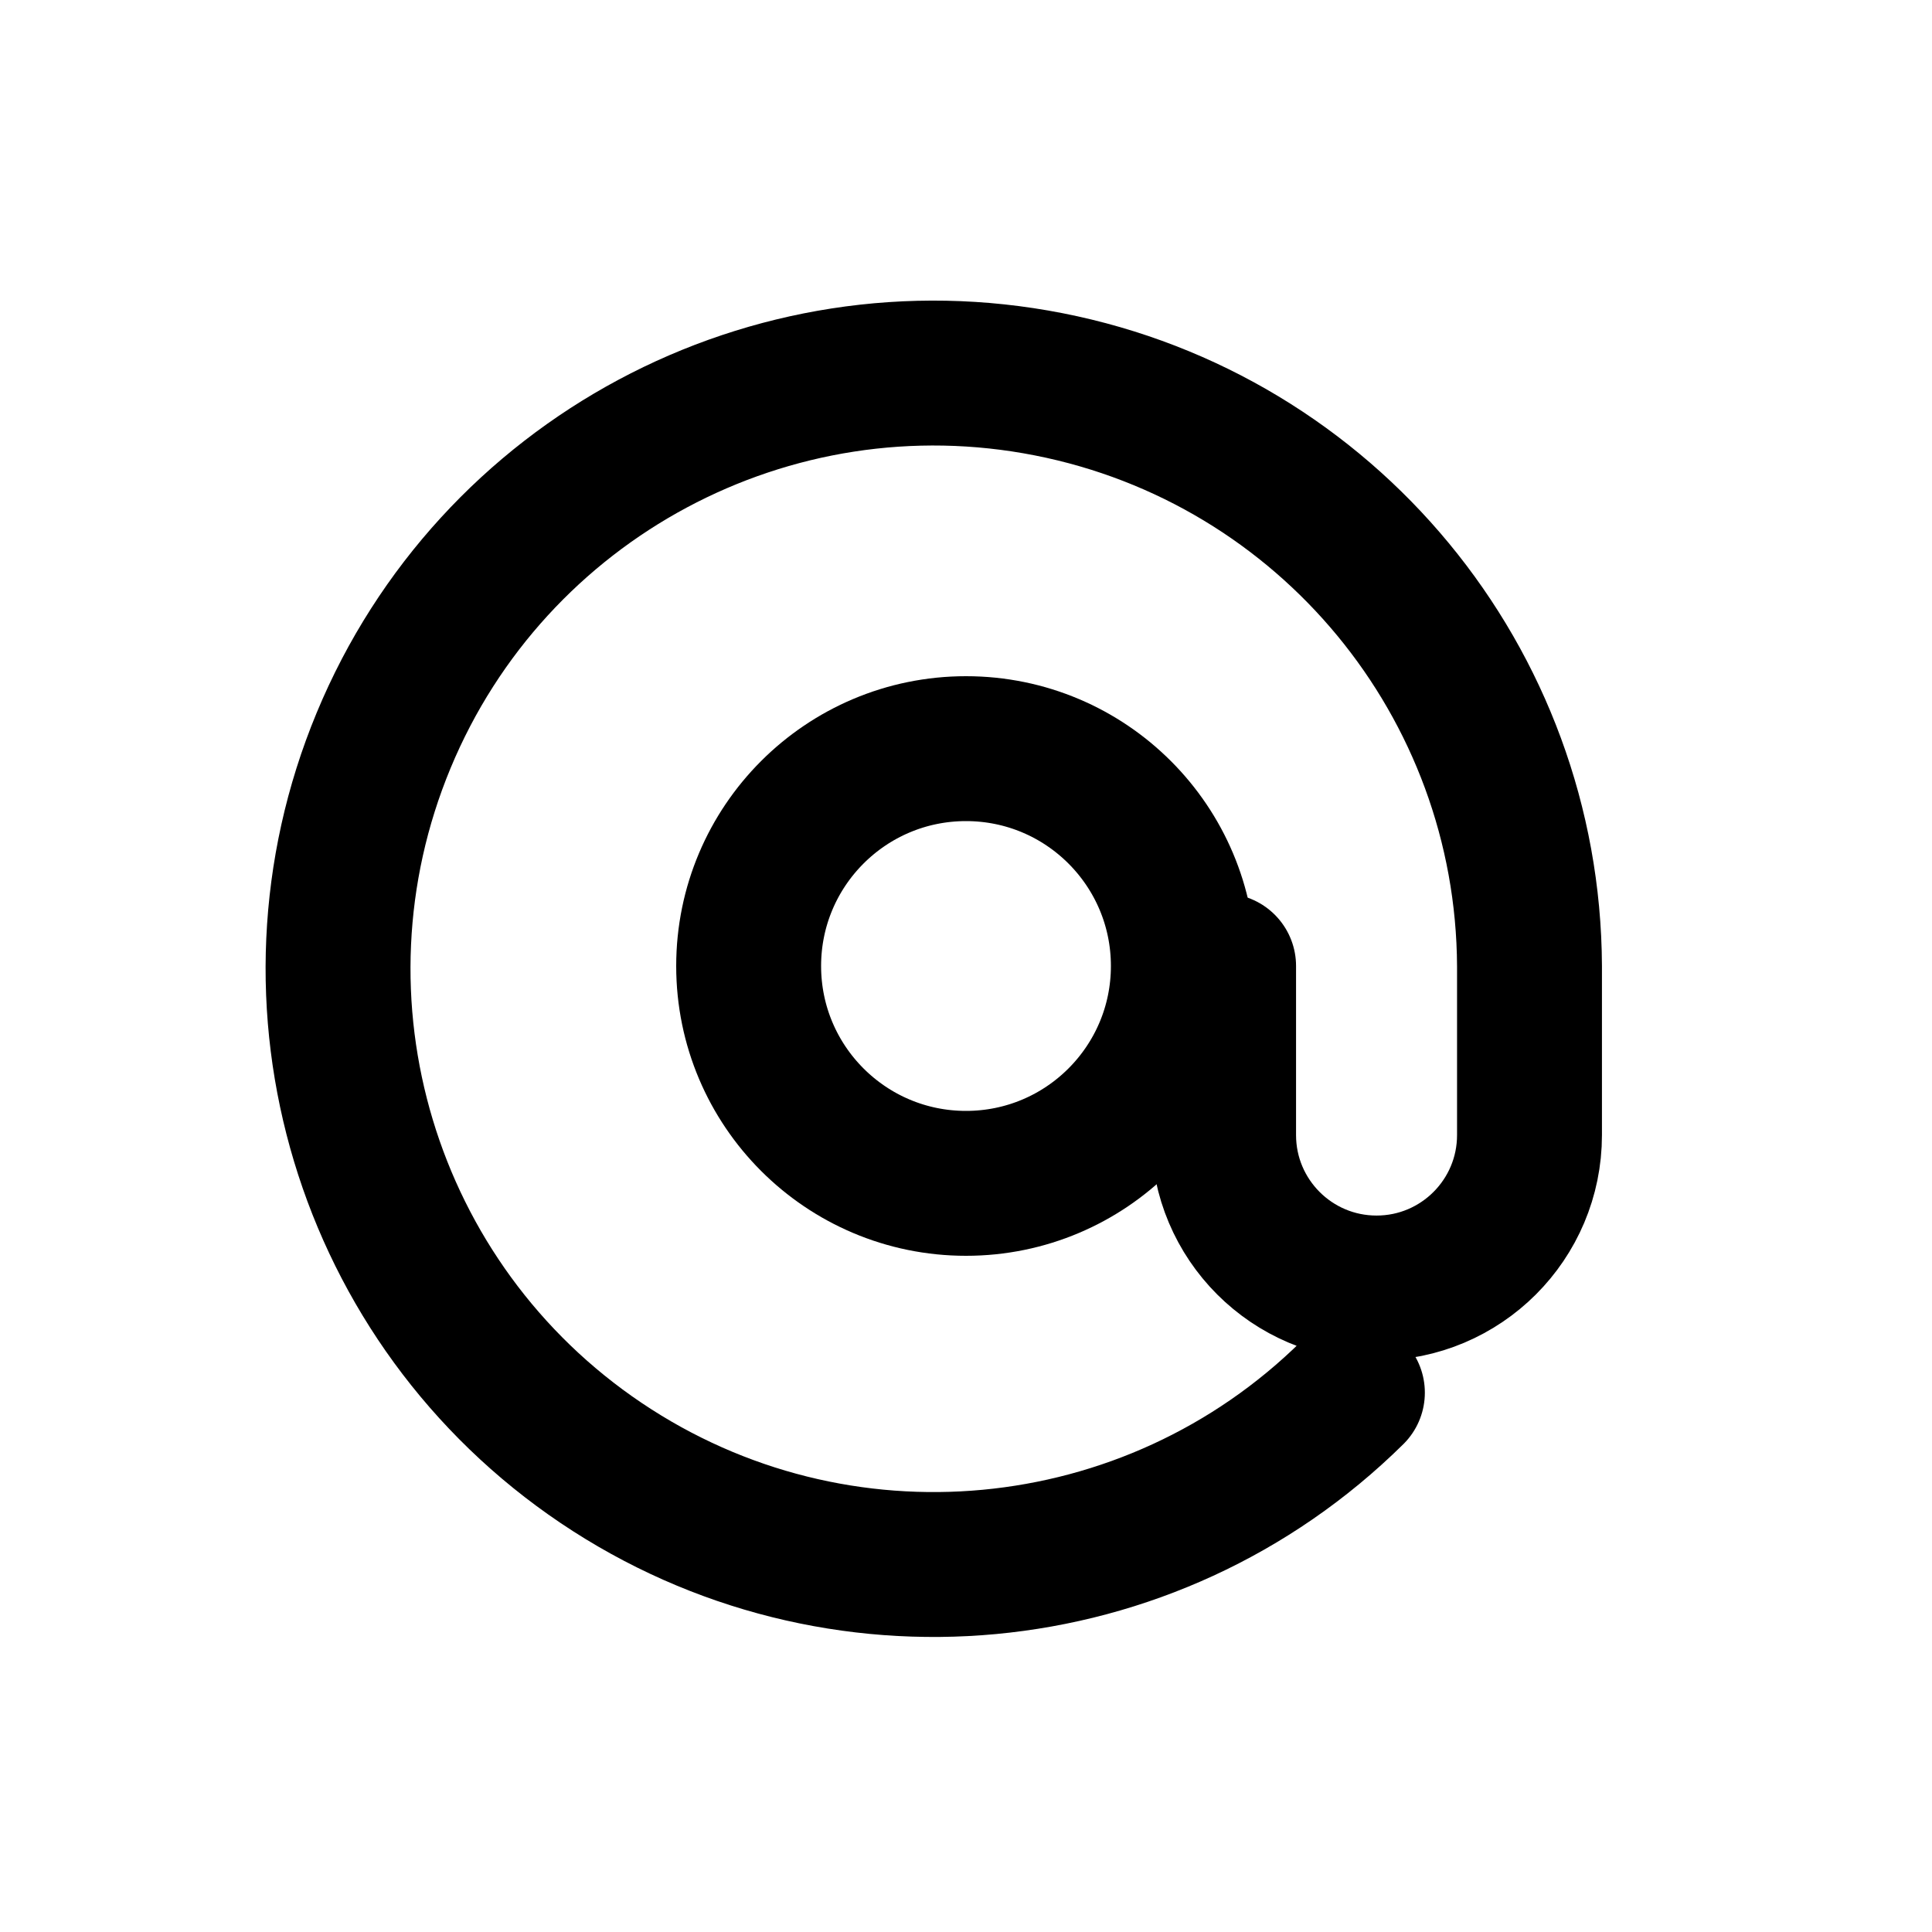
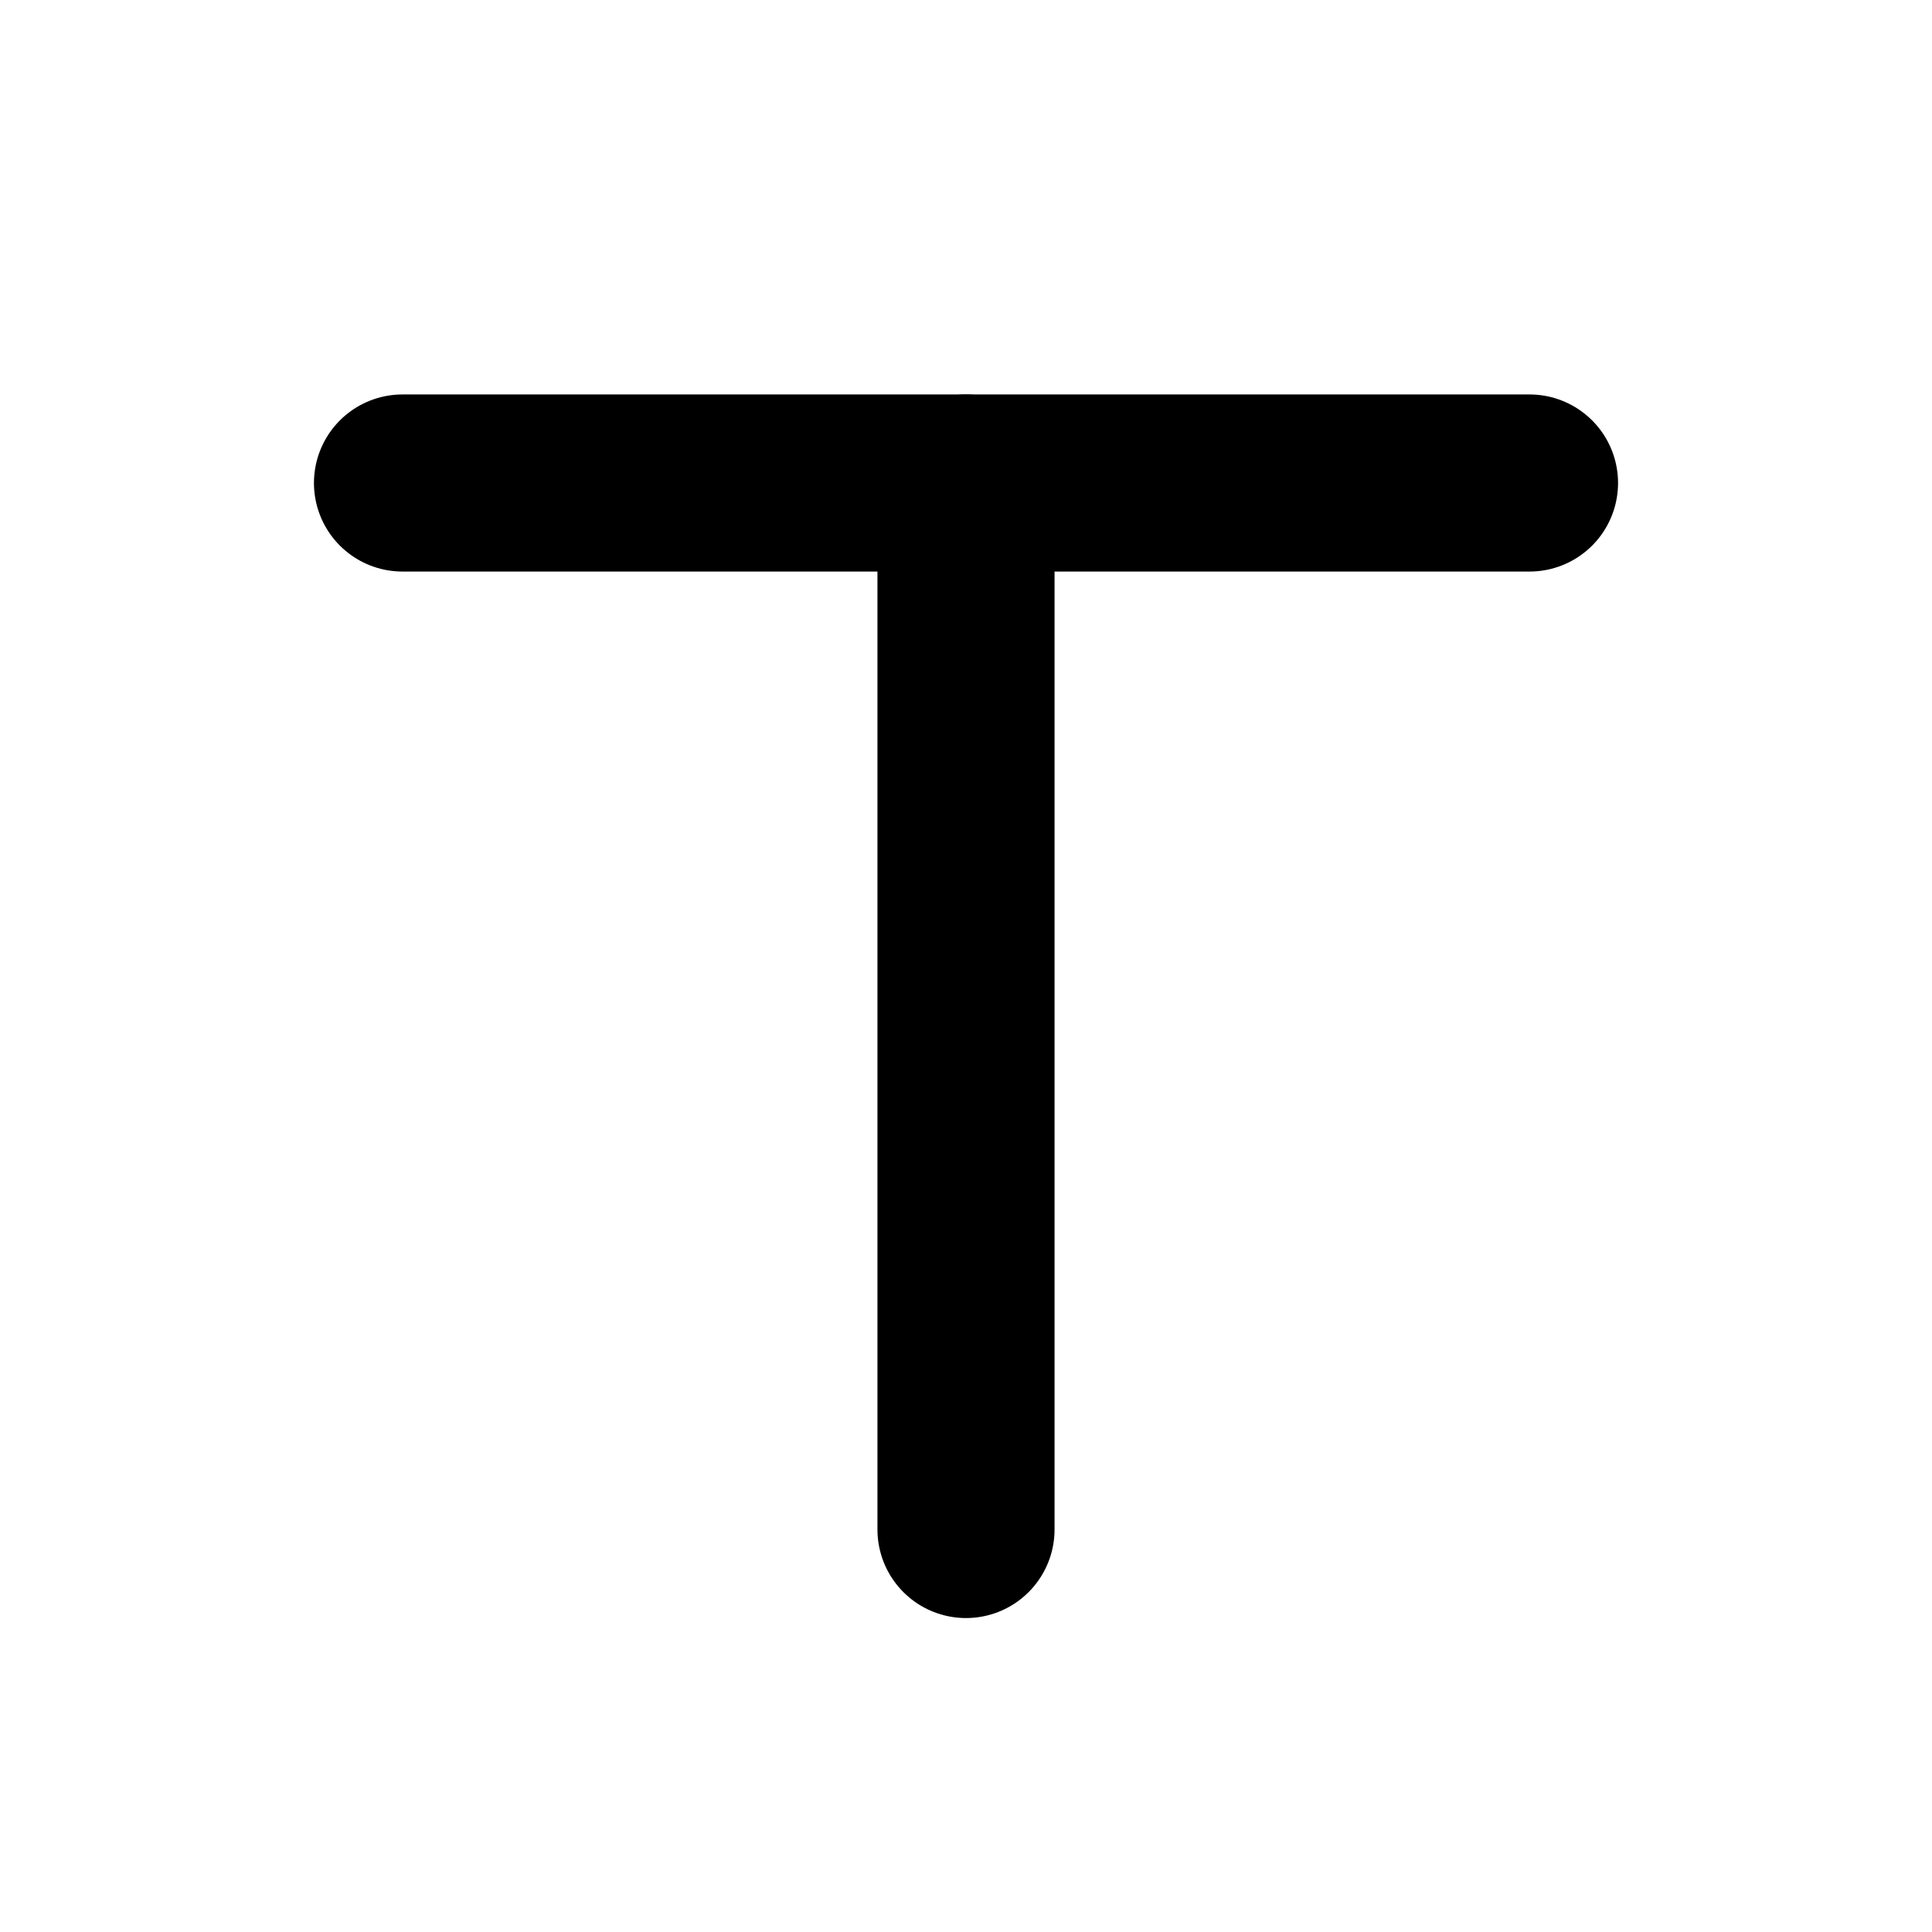
- <svg xmlns="http://www.w3.org/2000/svg" viewBox="0 0 24 24" fill="none" stroke="#000" stroke-width="1.8" stroke-linecap="round" stroke-linejoin="round">
-   <path d="M16.8 17.3a7.4 7.4 0 1 1 2.2-5.3v2.1a1.9 1.9 0 0 1-3.8 0V12" />
-   <circle cx="12" cy="12" r="2.7" />
+ <svg xmlns="http://www.w3.org/2000/svg" viewBox="0 0 24 24" fill="none" stroke="#000" stroke-width="2.2" stroke-linecap="round" stroke-linejoin="round">
+   <line x1="5" y1="6" x2="19" y2="6" />
+   <line x1="12" y1="6" x2="12" y2="19" />
</svg>
